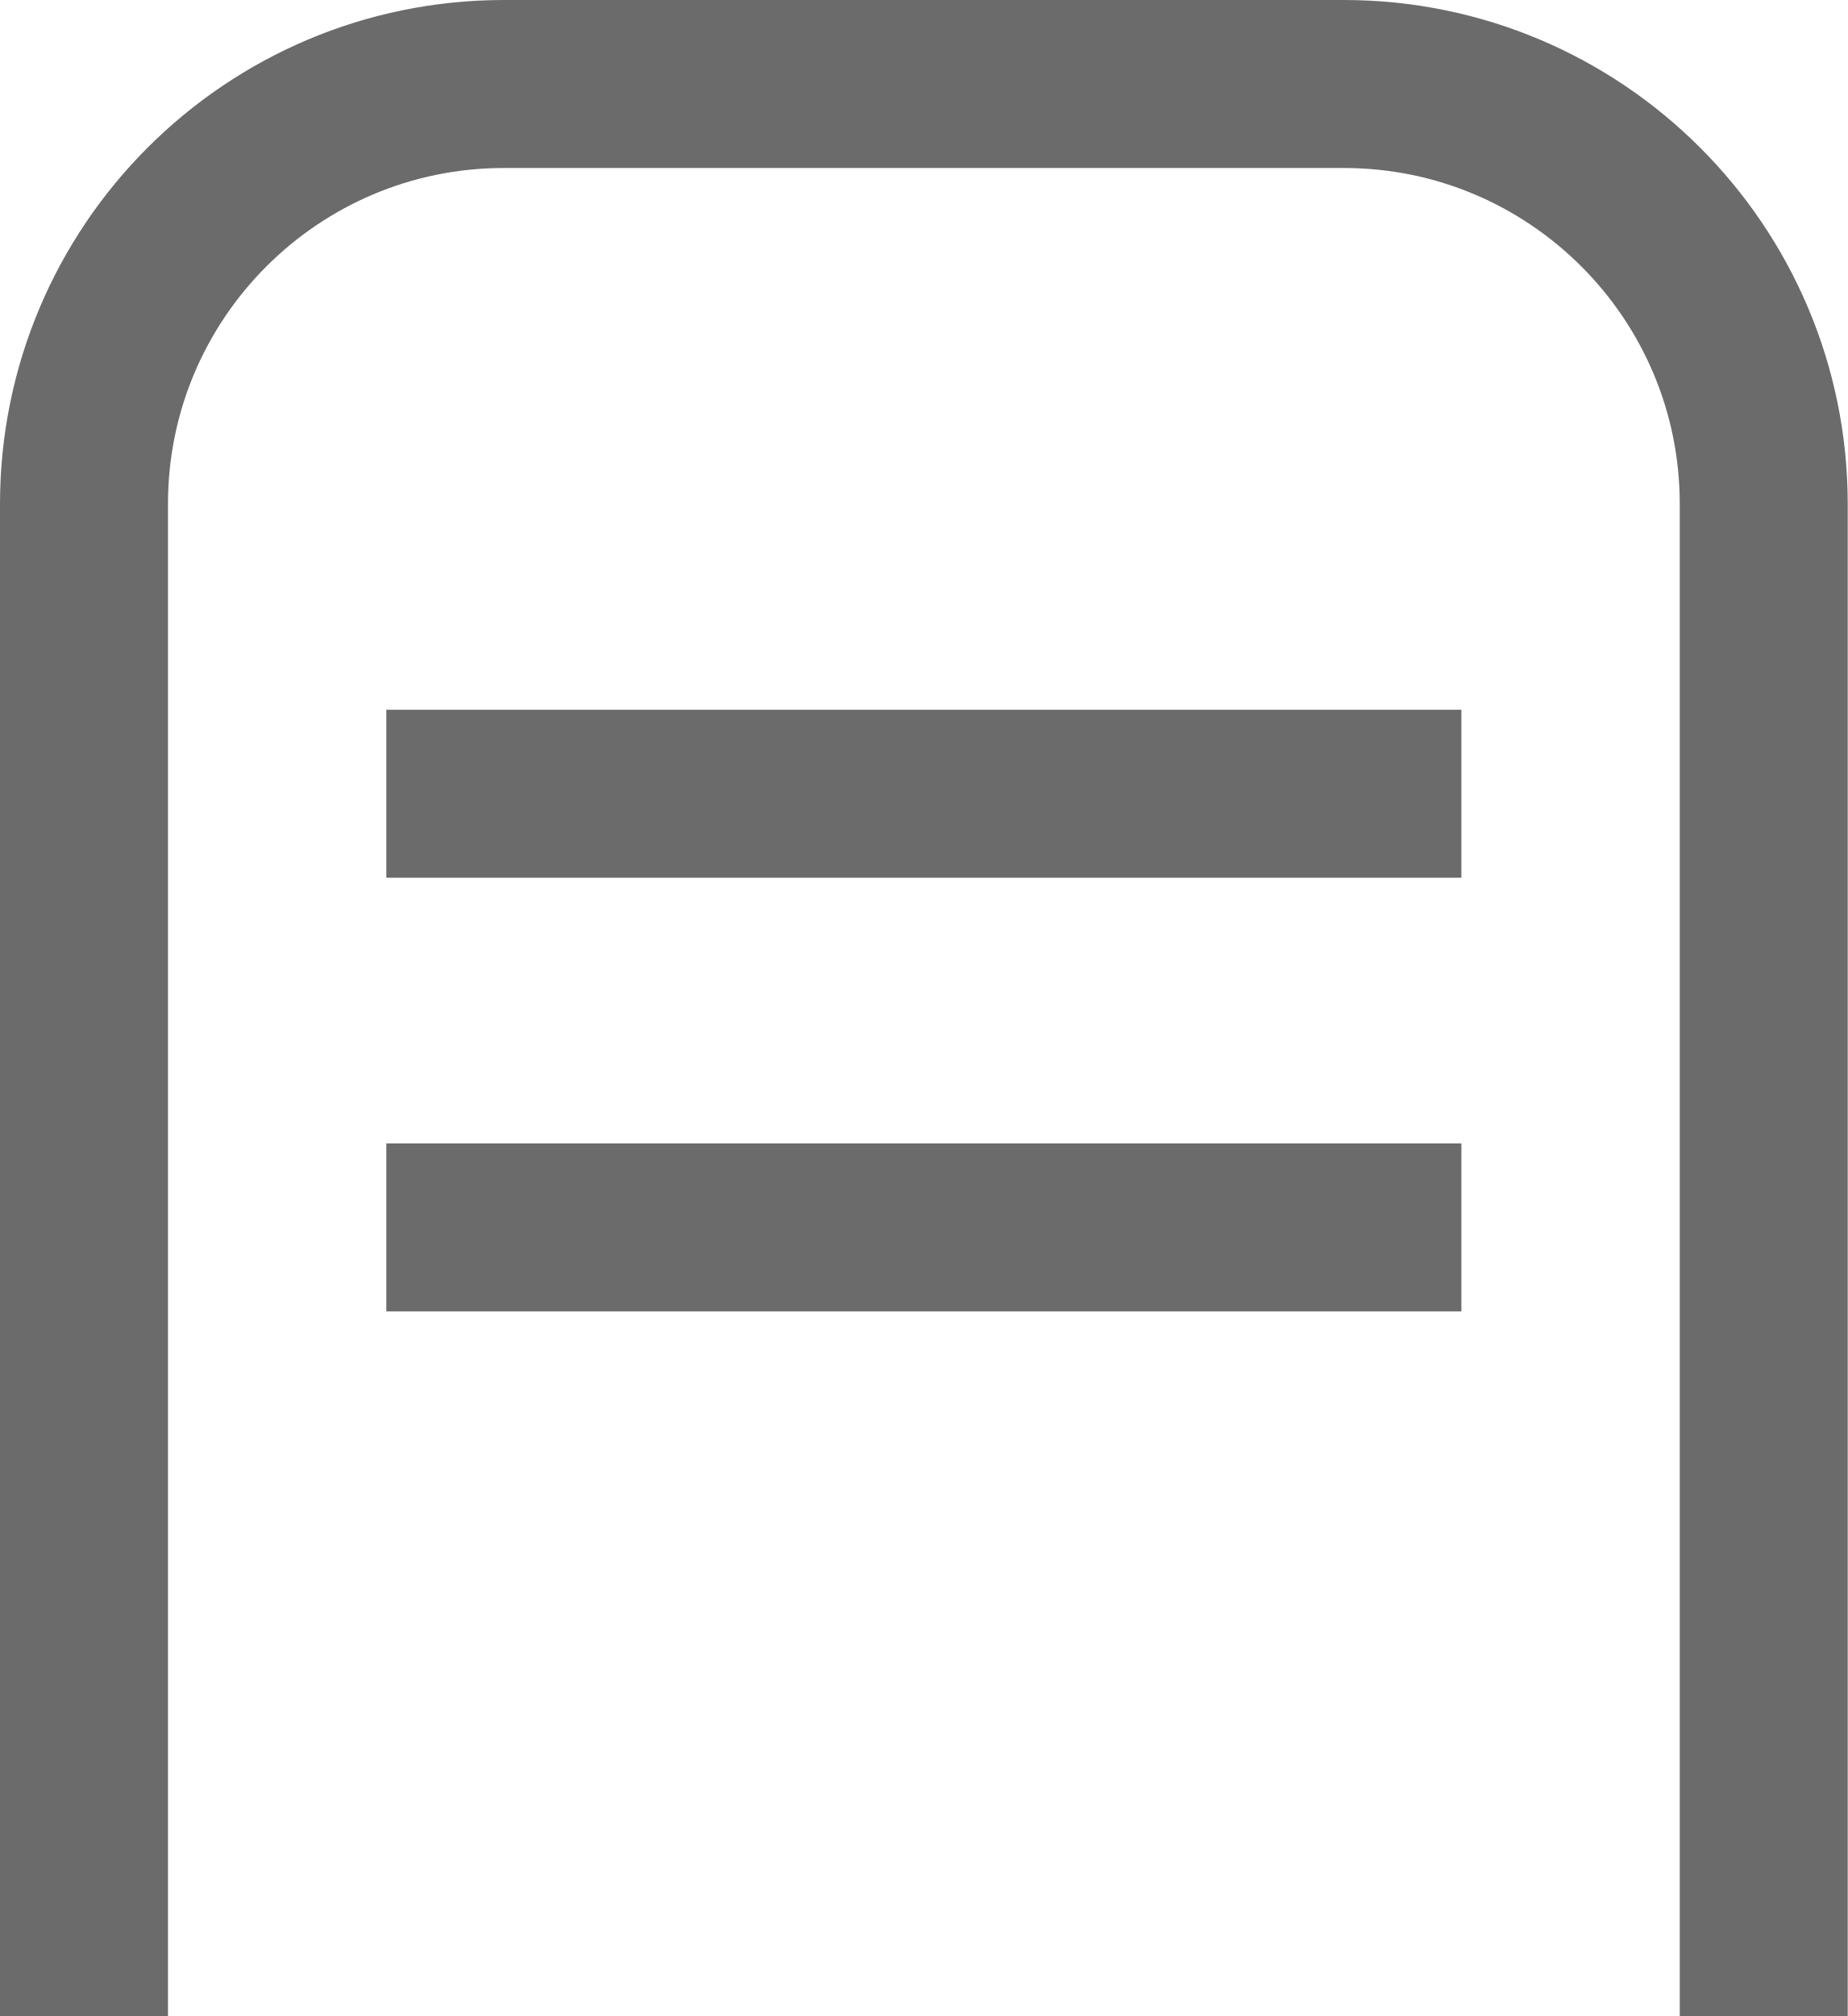
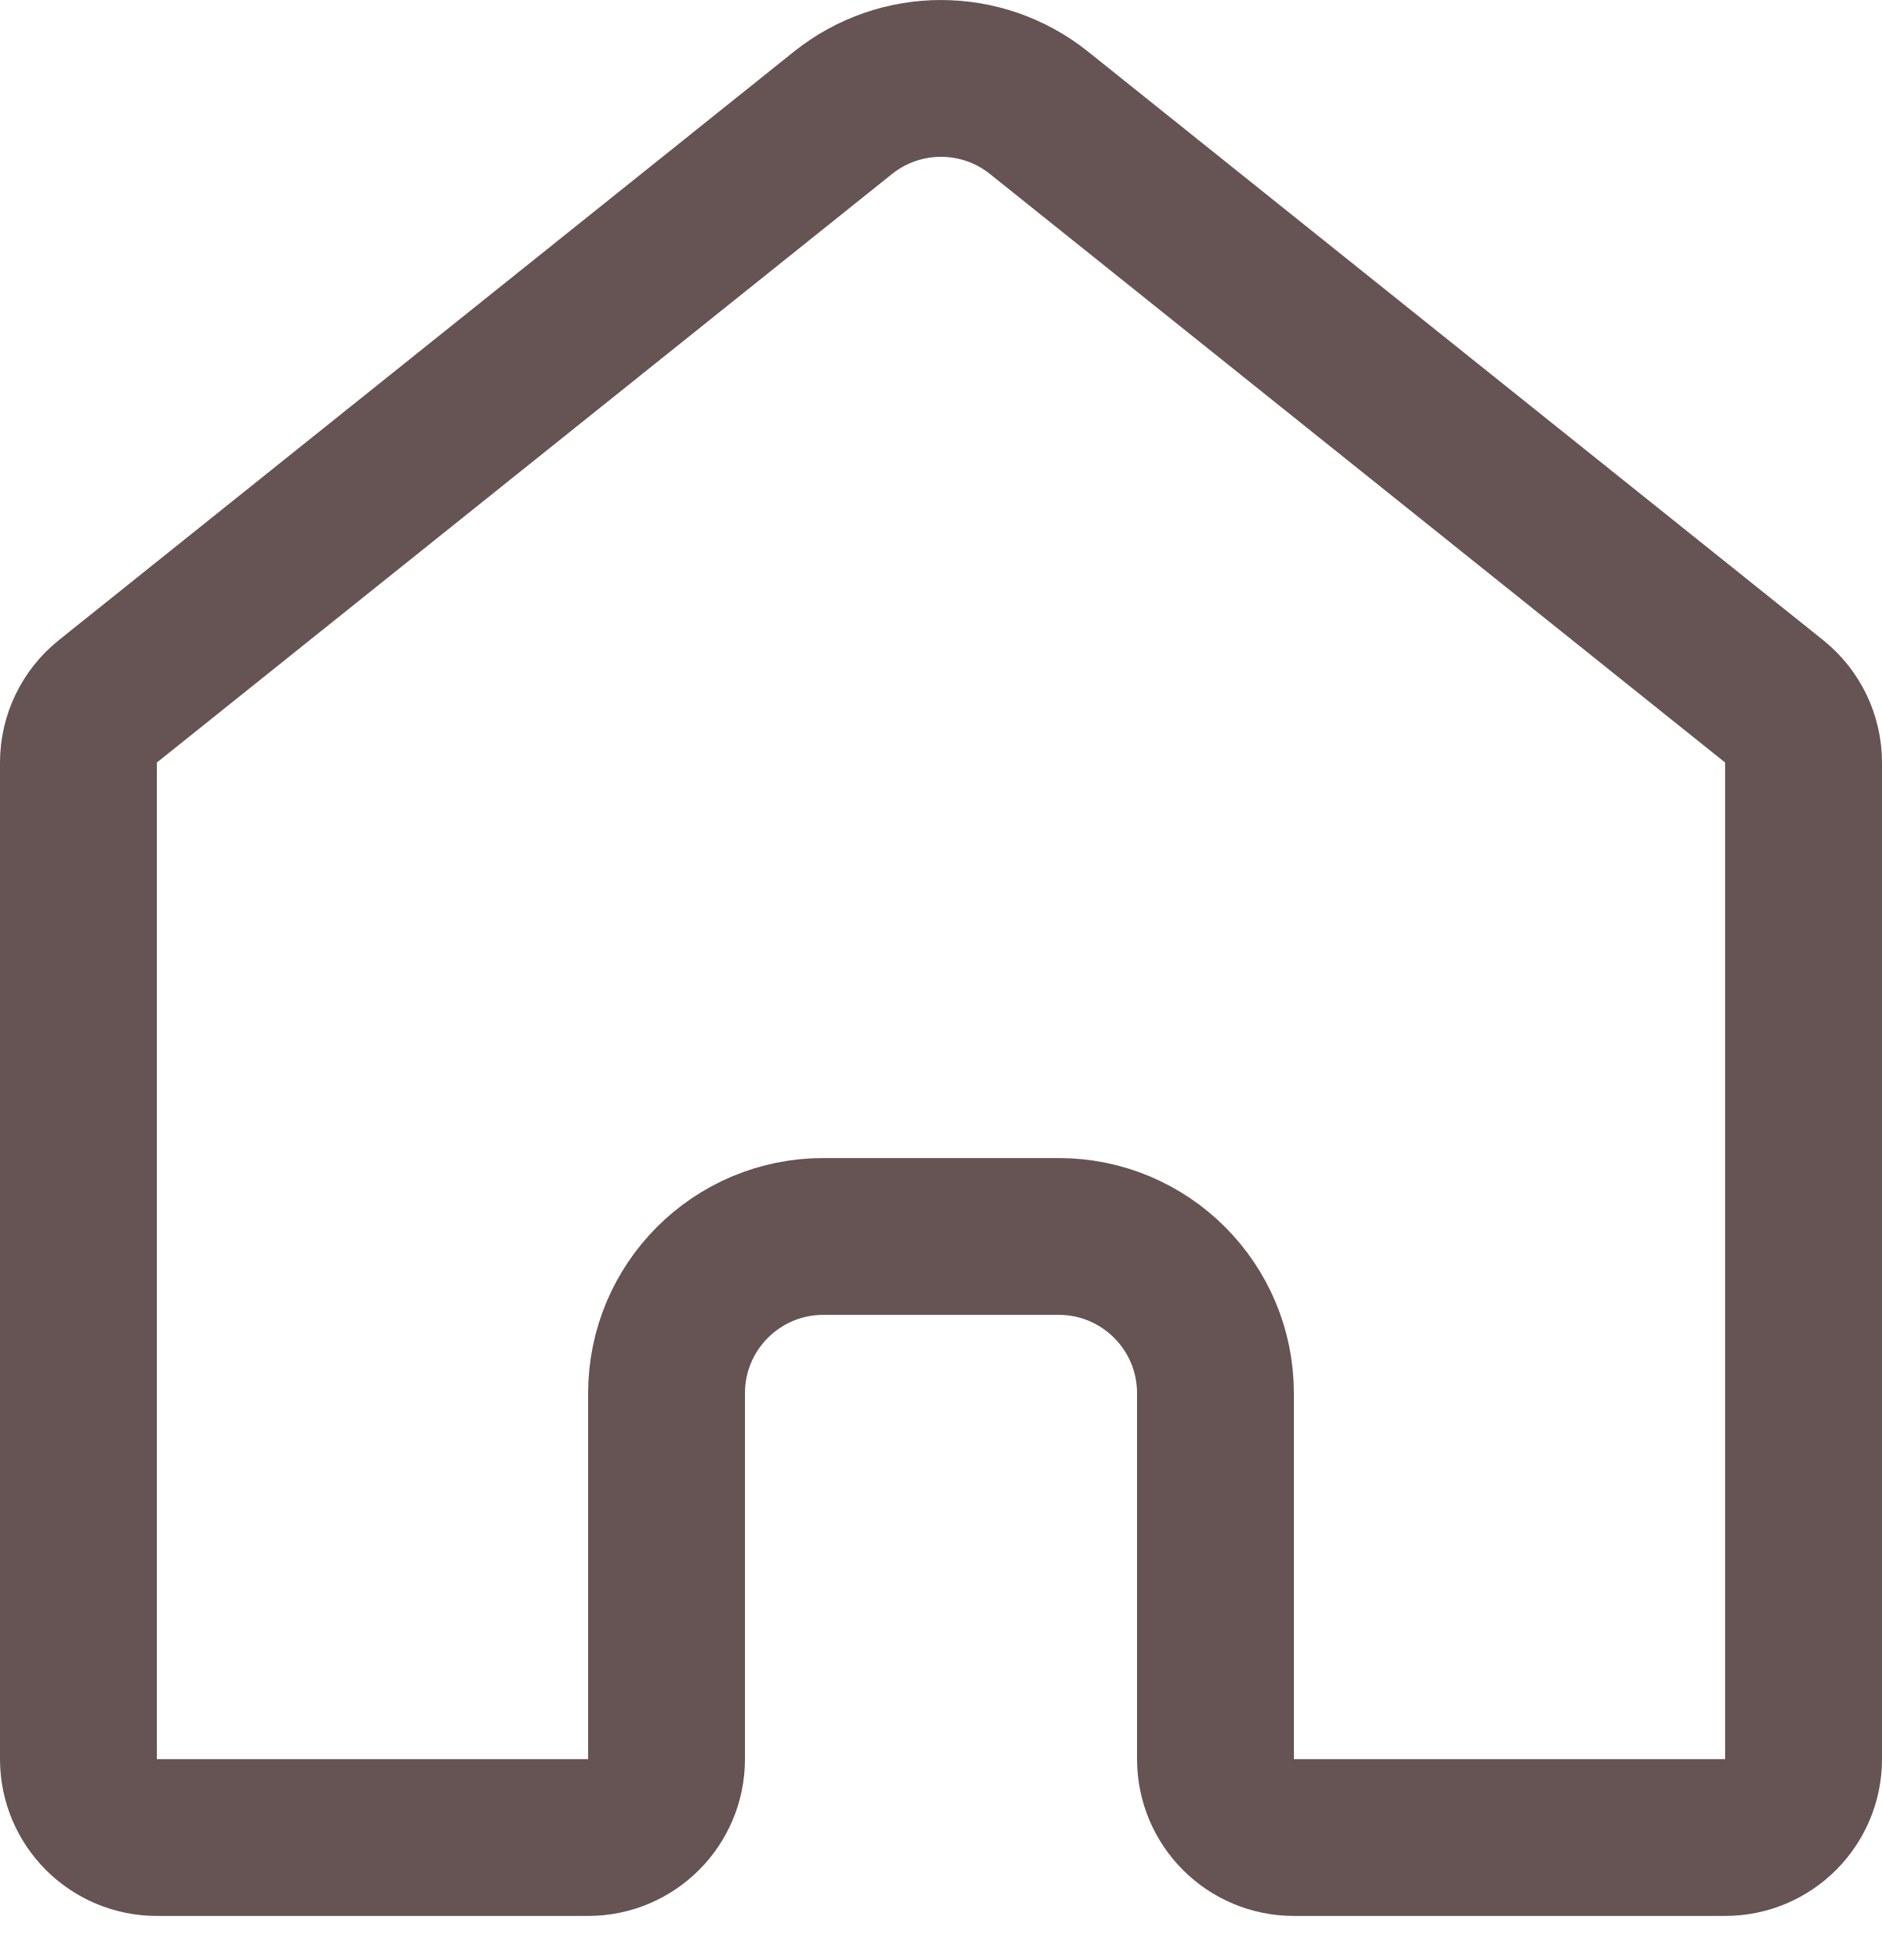
- <svg xmlns="http://www.w3.org/2000/svg" width="22" height="24" viewBox="0 0 22 24" fill="none">
-   <path d="M21 24V6C21 3.239 18.761 1 16 1H6C3.239 1 1 3.239 1 6V24M4.6 9.449H17.4M17.4 14.612H4.6" stroke="#6B6B6B" stroke-width="2" />
+ <svg xmlns="http://www.w3.org/2000/svg" width="24" height="25" viewBox="0 0 24 25" fill="none">
+   <path d="M23 9.727V22.438C23 22.99 22.552 23.438 22 23.438H16.5C15.948 23.438 15.5 22.99 15.5 22.438V17.771C15.5 16.666 14.605 15.771 13.5 15.771H10.5C9.395 15.771 8.5 16.666 8.5 17.771V22.438C8.5 22.99 8.052 23.438 7.5 23.438H2C1.448 23.438 1 22.99 1 22.438V9.727C1 9.423 1.138 9.136 1.375 8.946L10.75 1.439C11.481 0.854 12.519 0.854 13.25 1.439L22.625 8.946C22.862 9.136 23 9.423 23 9.727Z" stroke="#665353" stroke-width="2" />
</svg>
